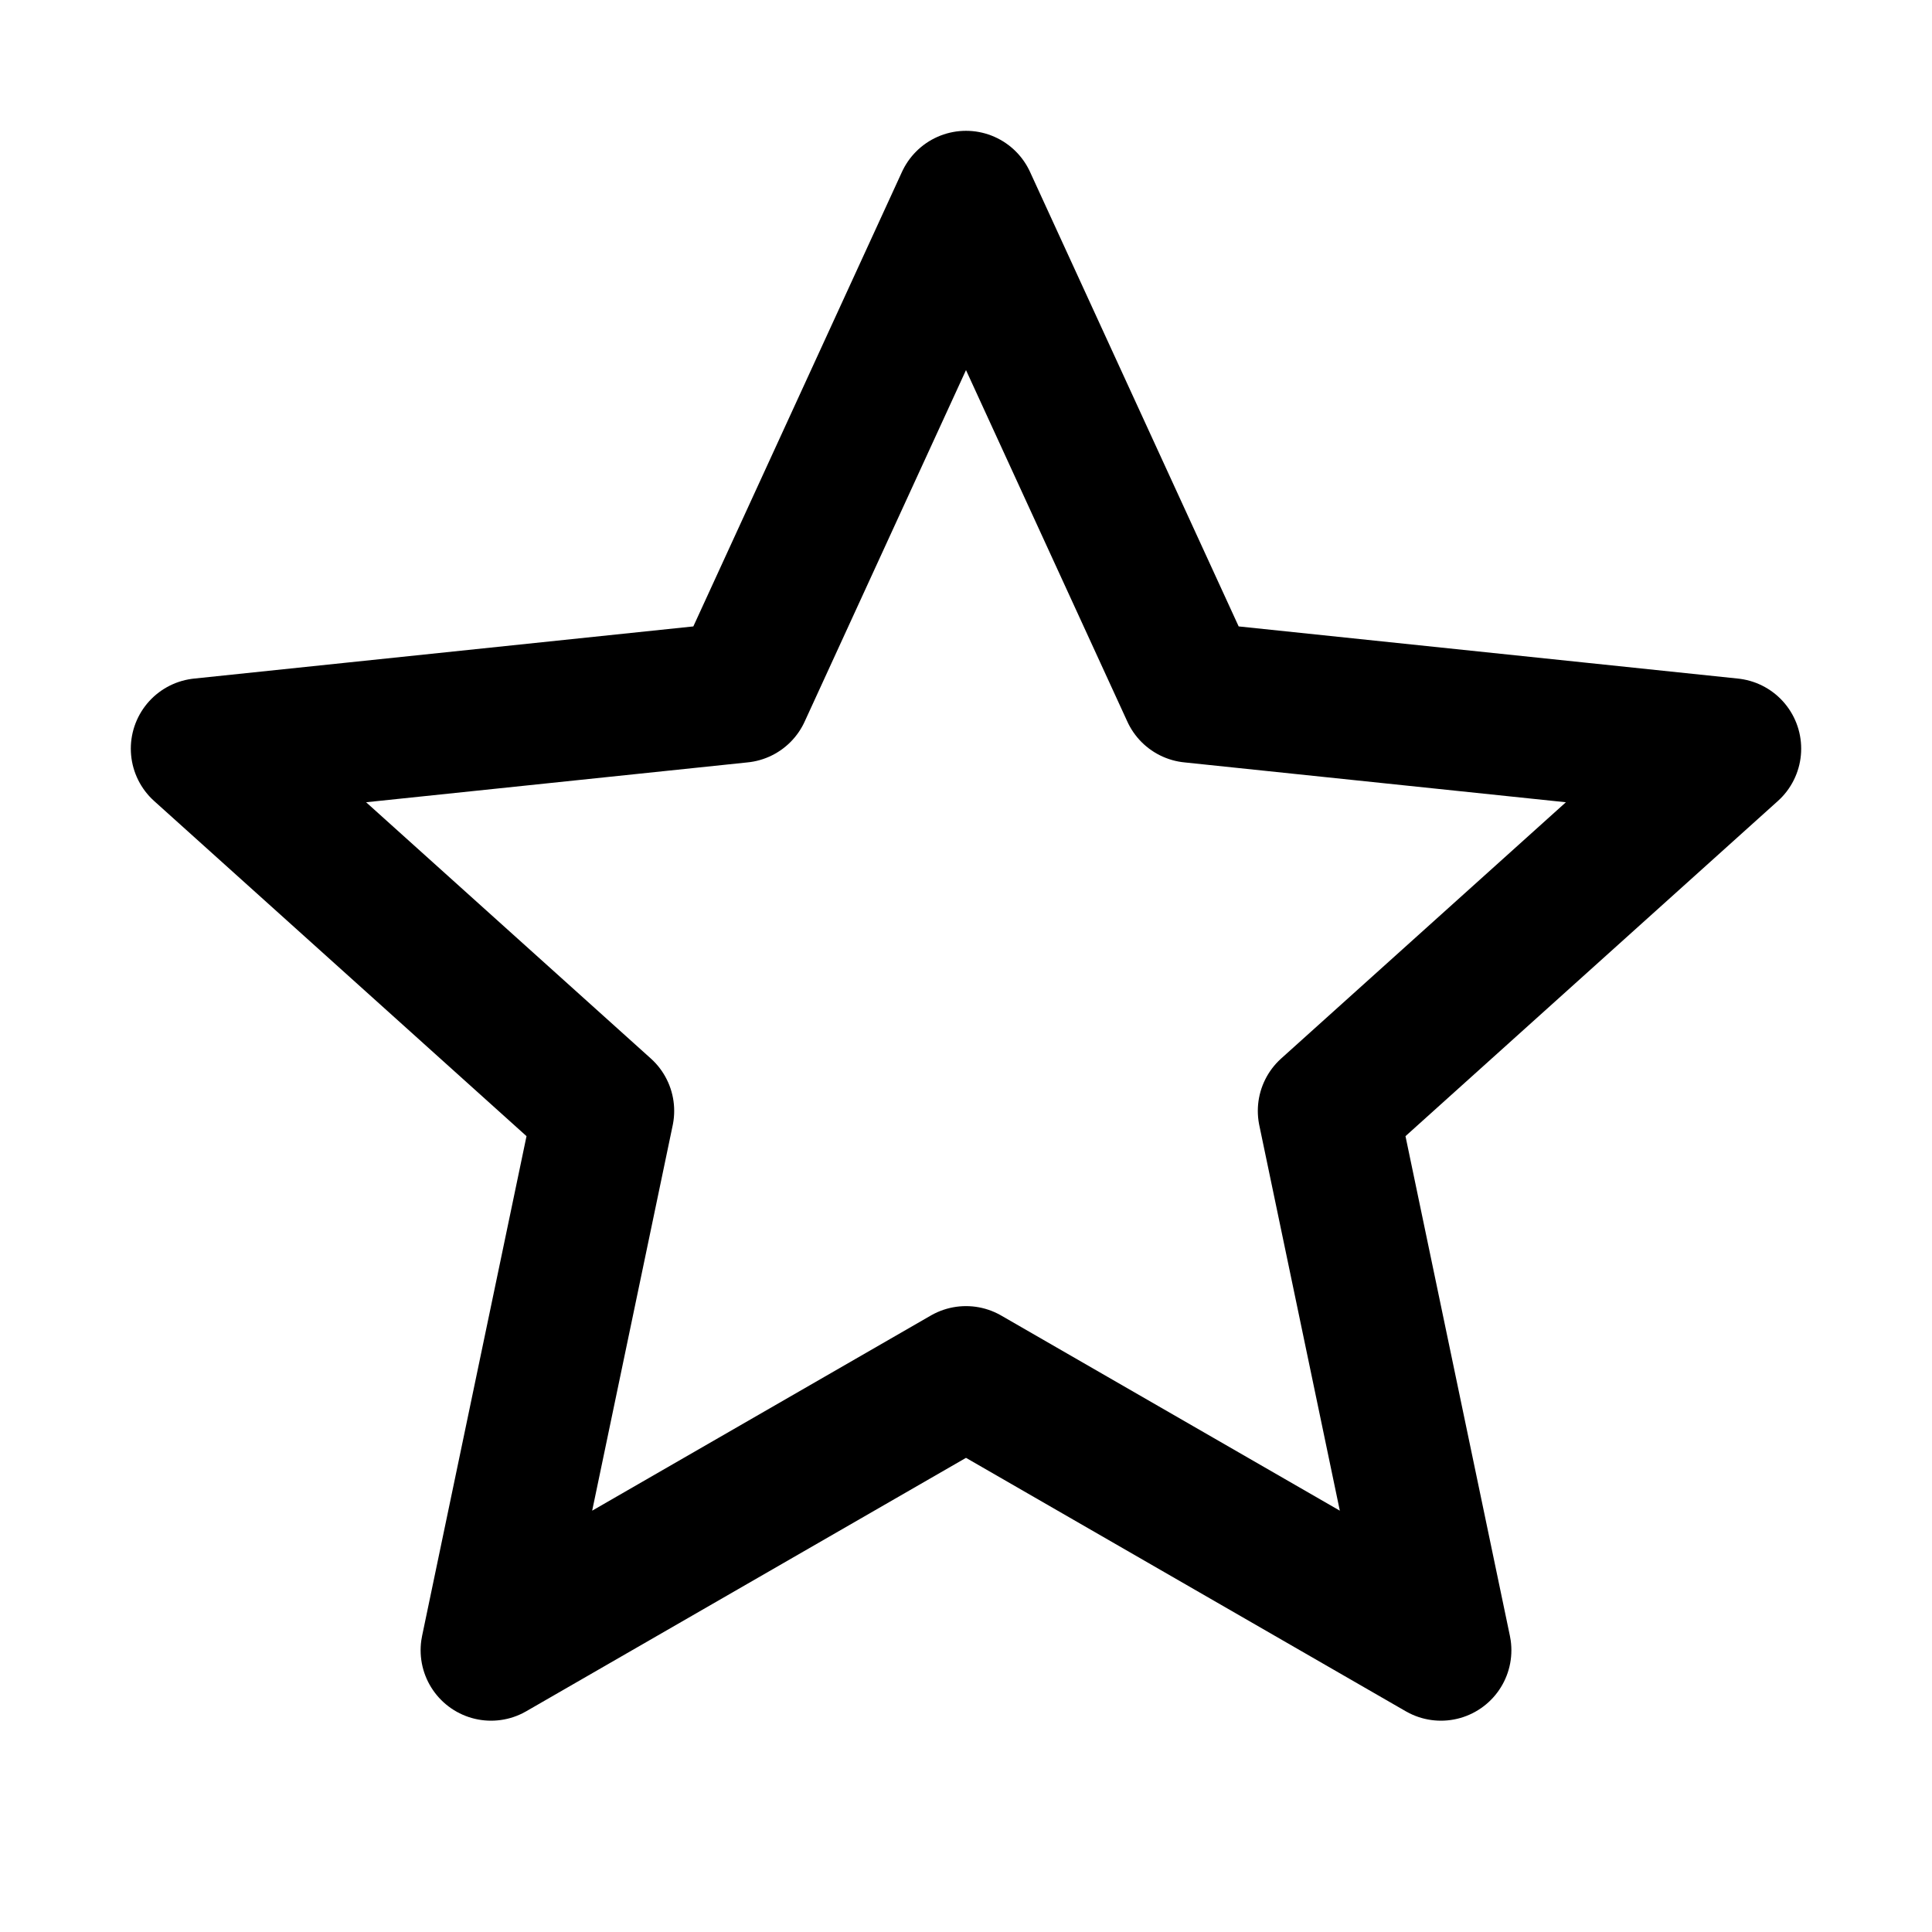
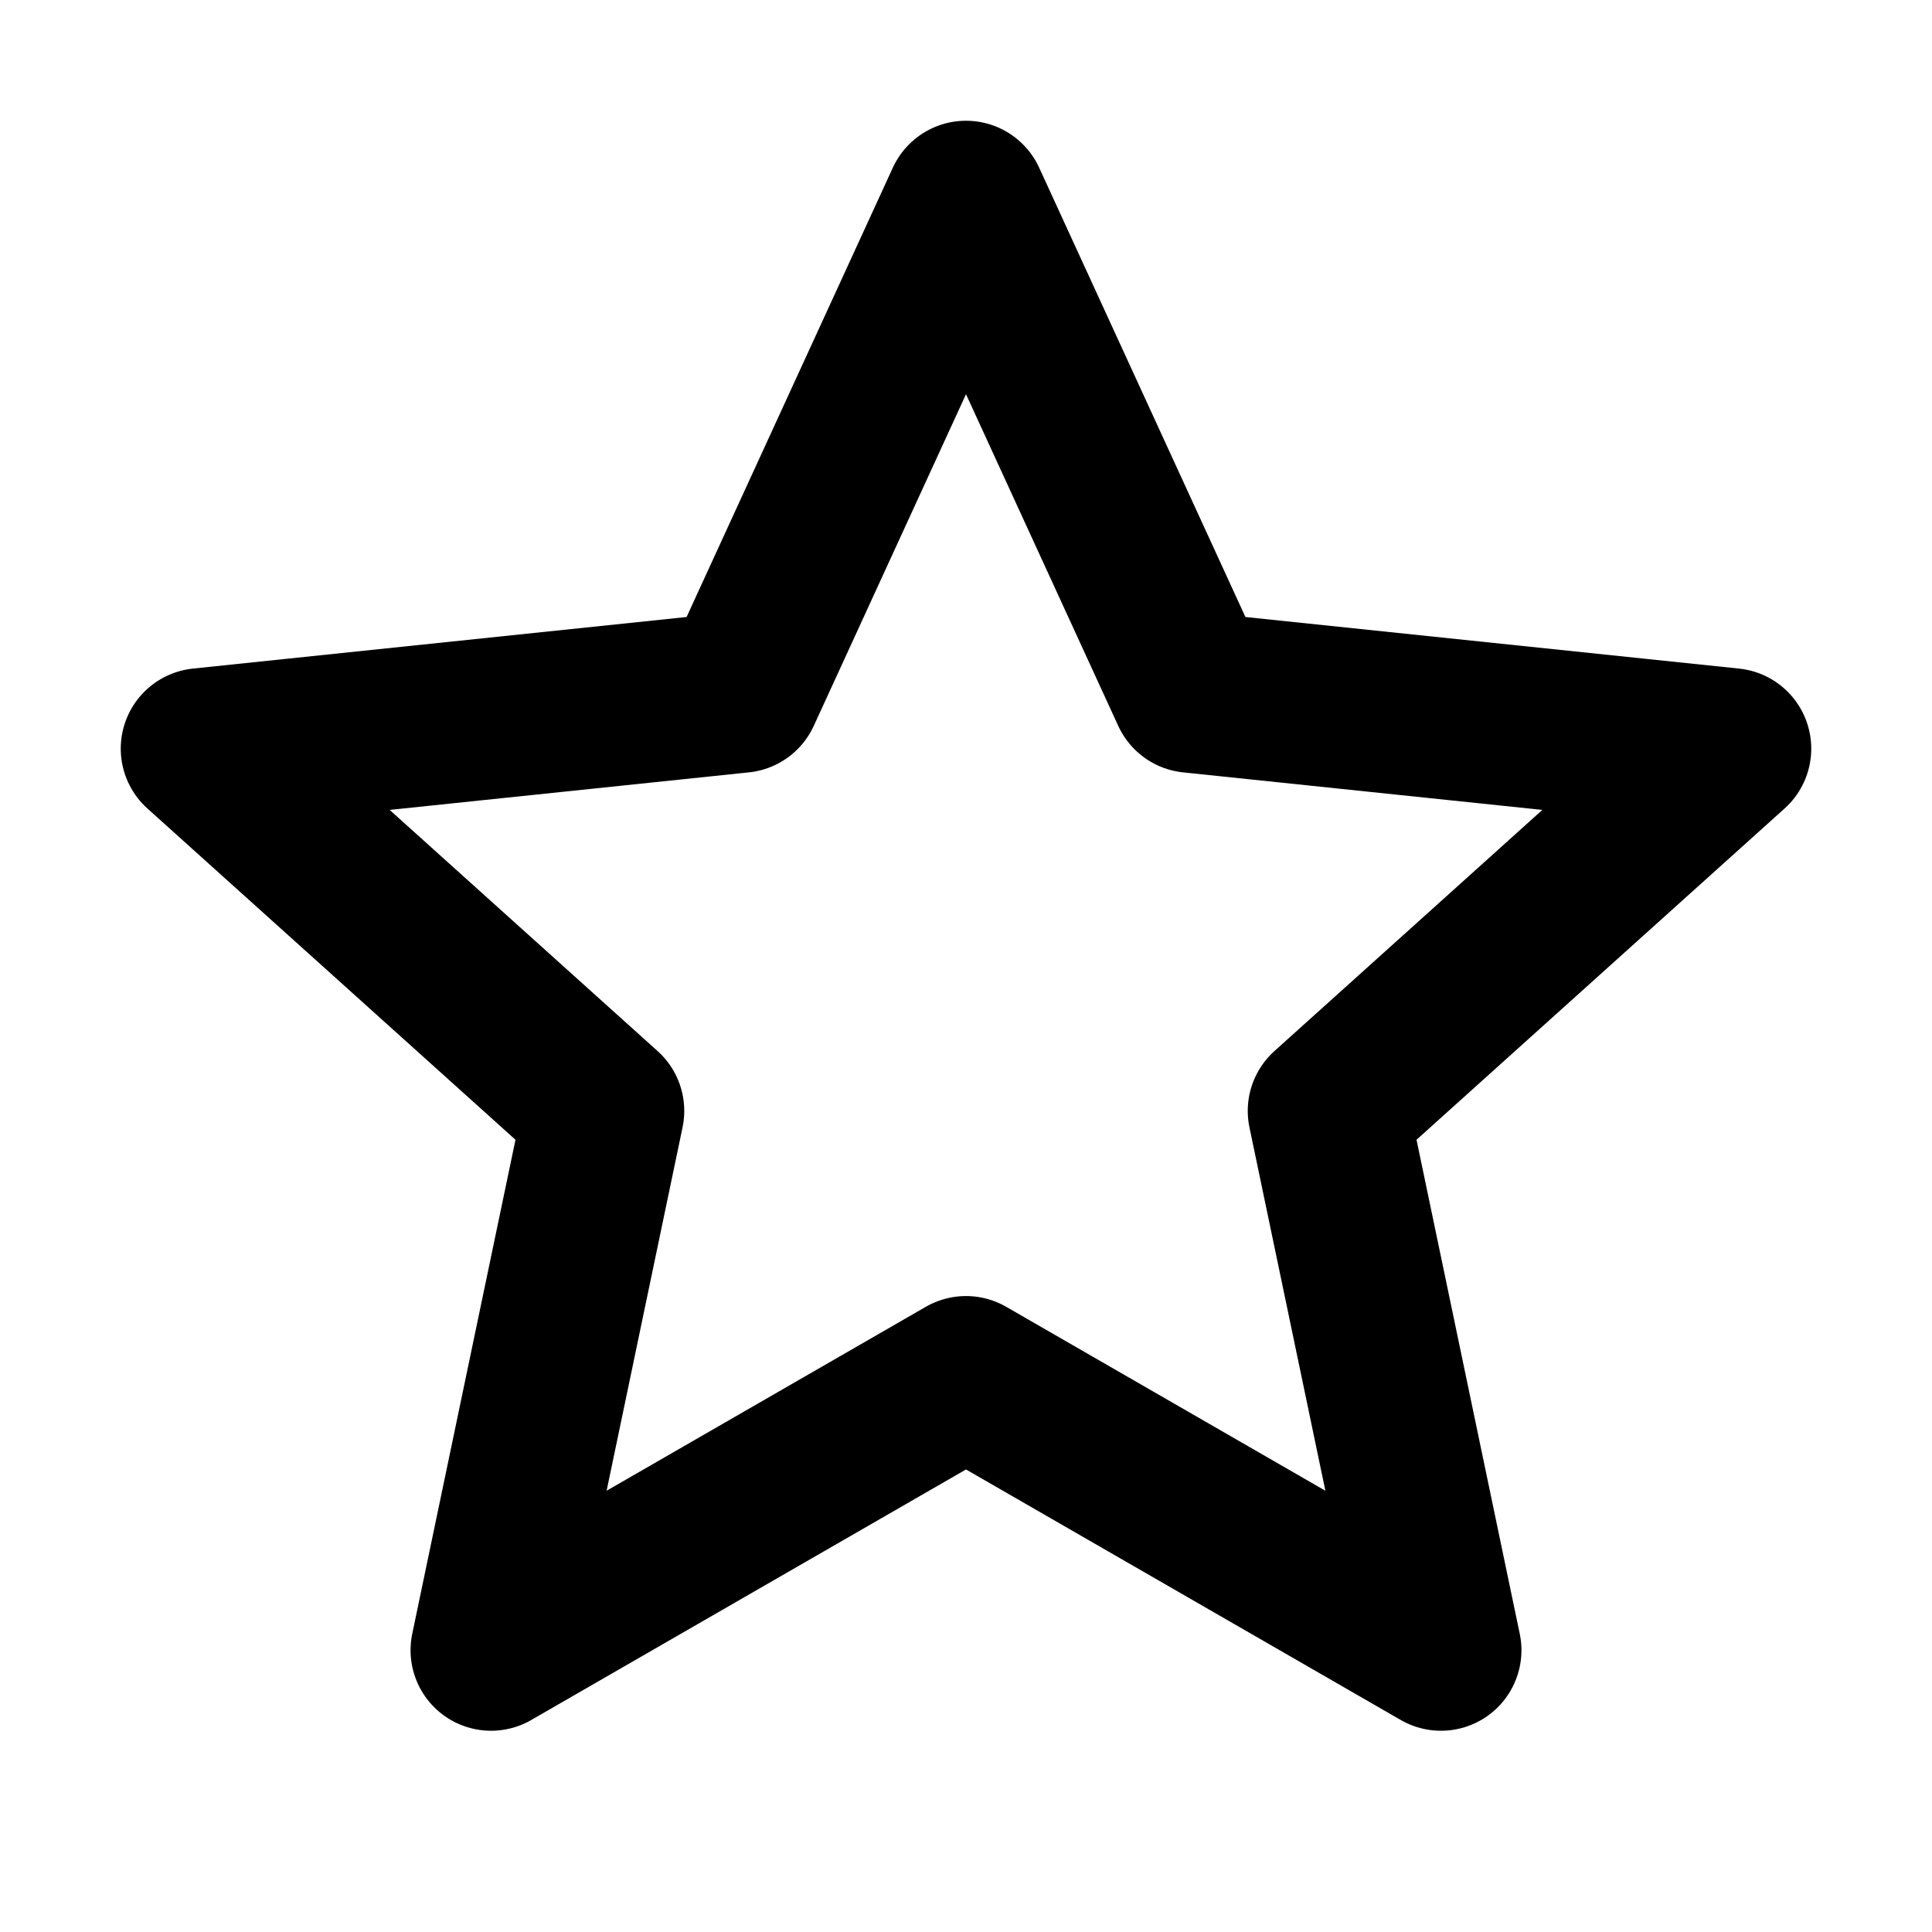
- <svg xmlns="http://www.w3.org/2000/svg" viewBox="0 0 24 24" fill="none" stroke="currentColor" stroke-width="1.75" stroke-linecap="round" stroke-linejoin="round">
+ <svg xmlns="http://www.w3.org/2000/svg" viewBox="0 0 24 24" fill="none" stroke="currentColor" stroke-width="2" stroke-linecap="round" stroke-linejoin="round">
  <path d="M 12 2.5 L 14.8 8.6 L 21.5 9.3 L 16.5 13.8 L 17.9 20.5 L 12 17.1 L 6.1 20.5 L 7.5 13.8 L 2.5 9.3 L 9.2 8.6 Z" />
</svg>
